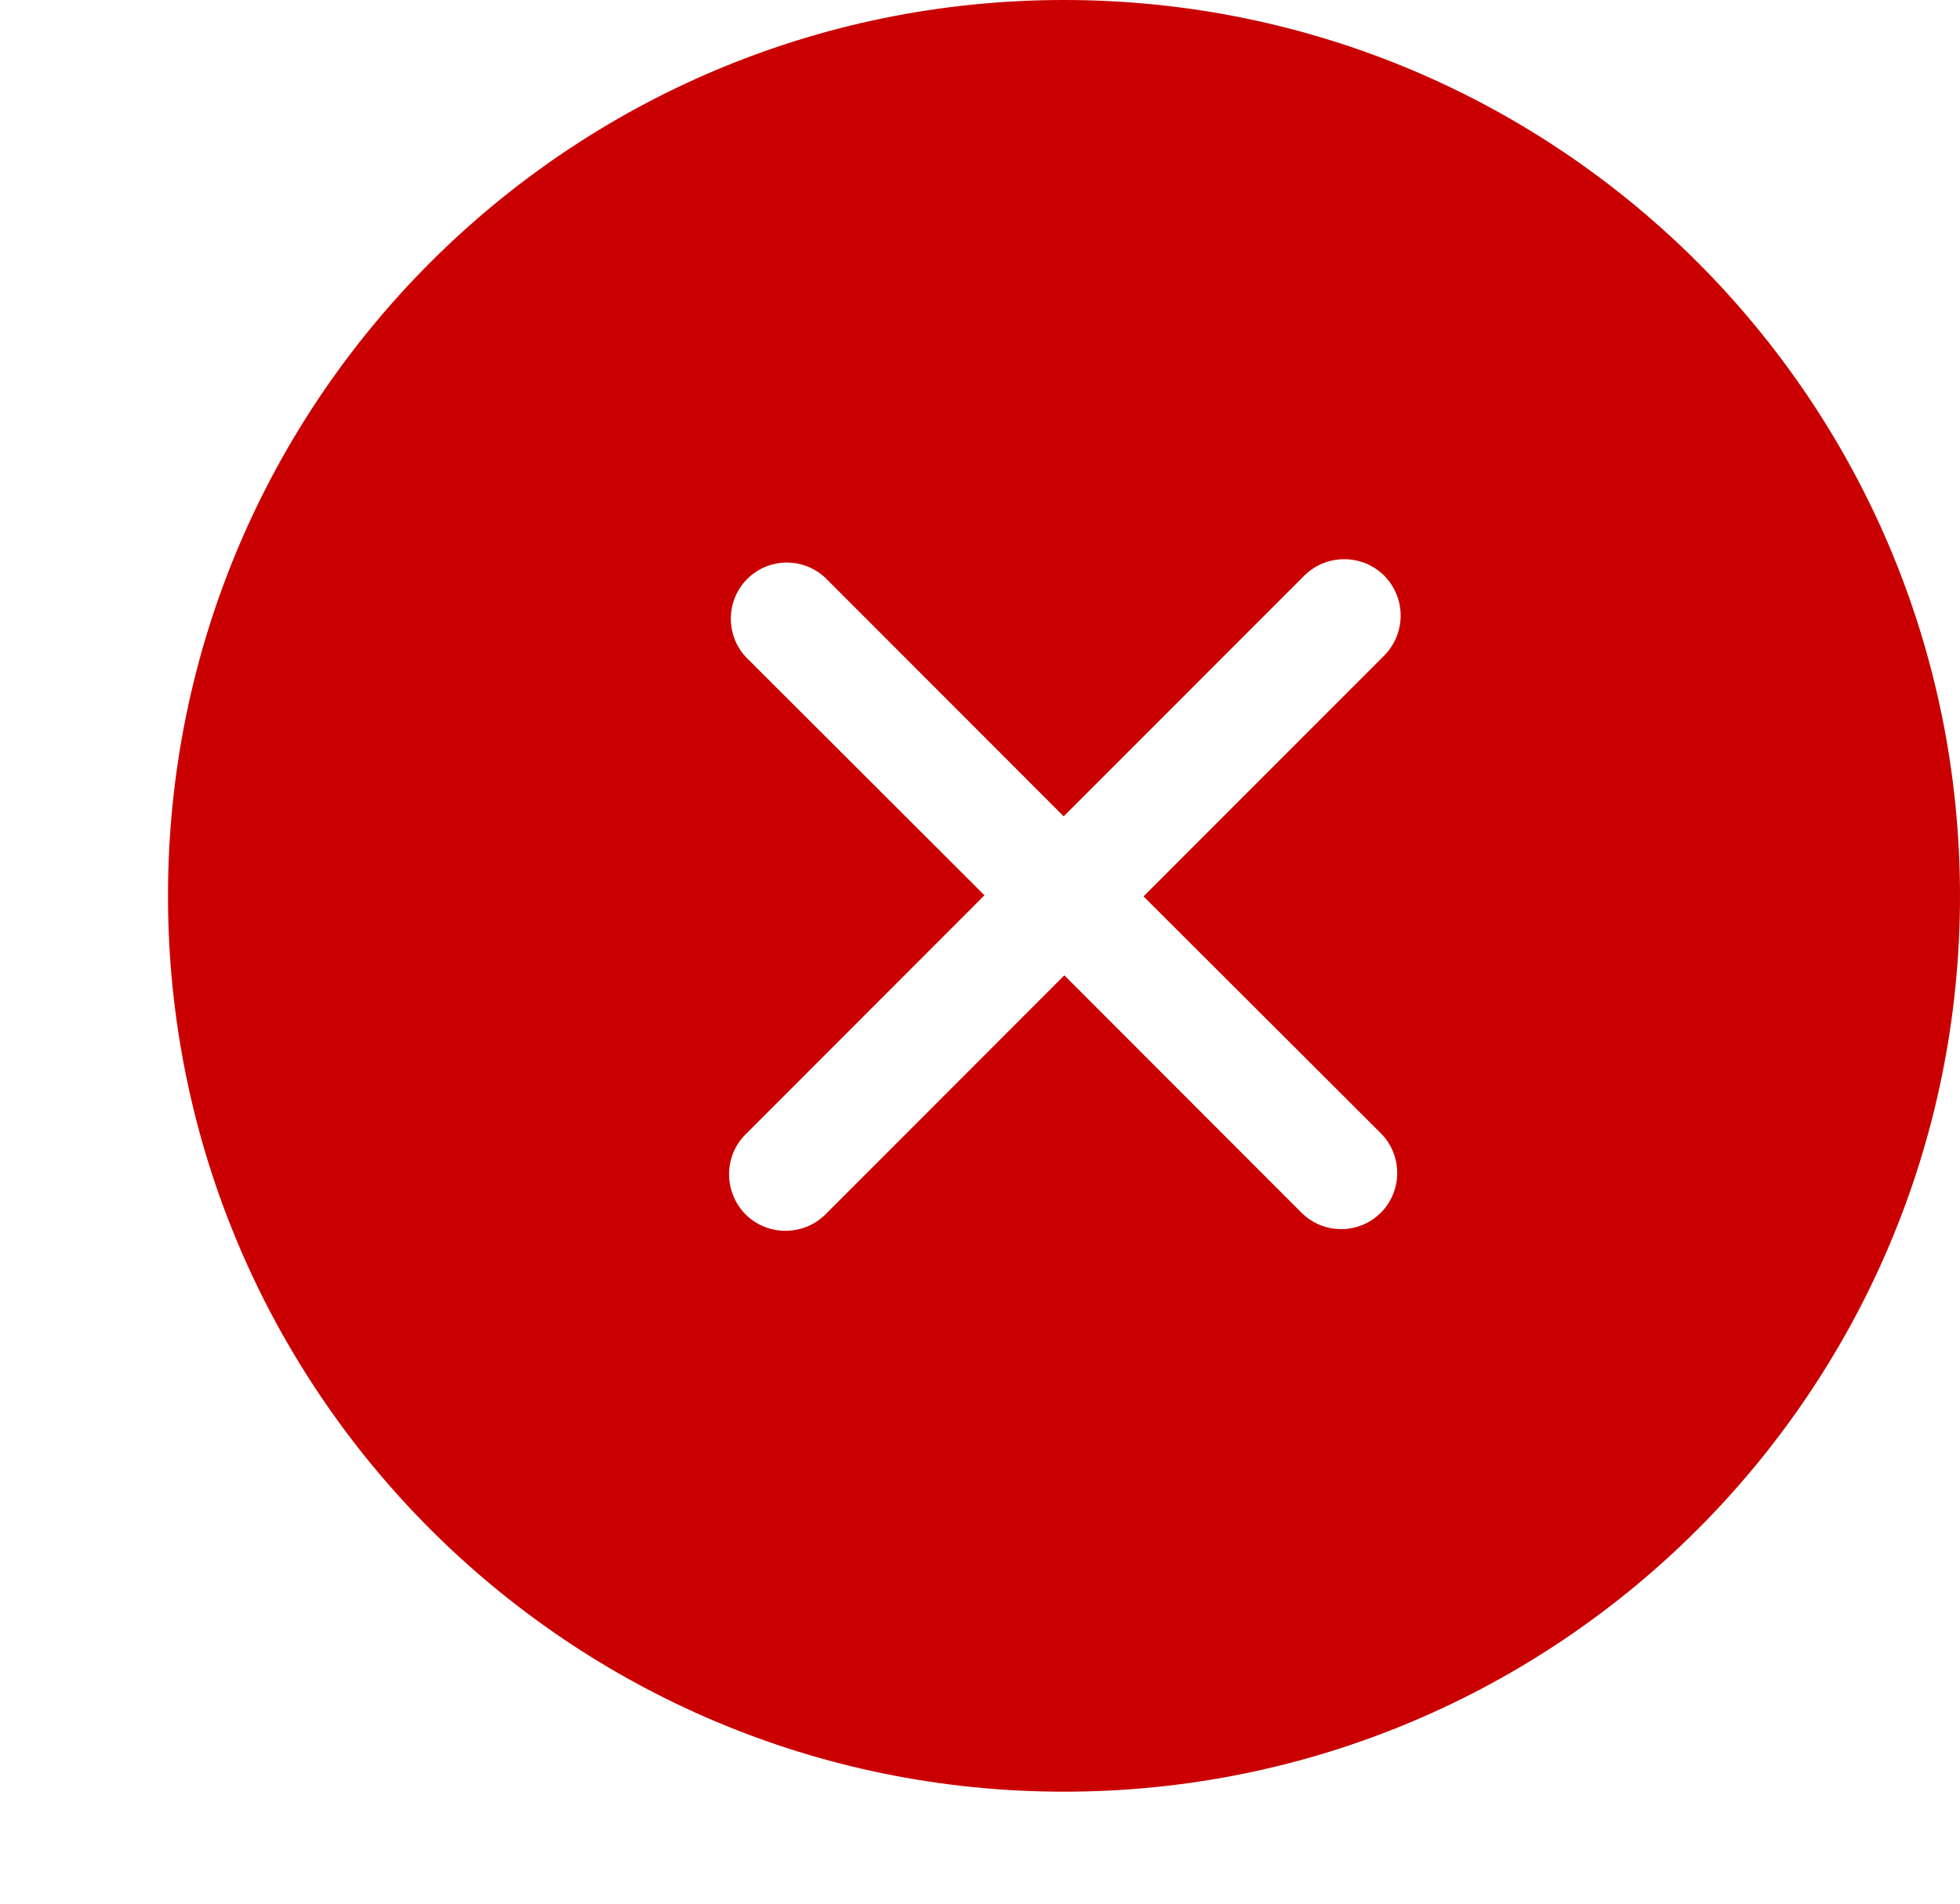
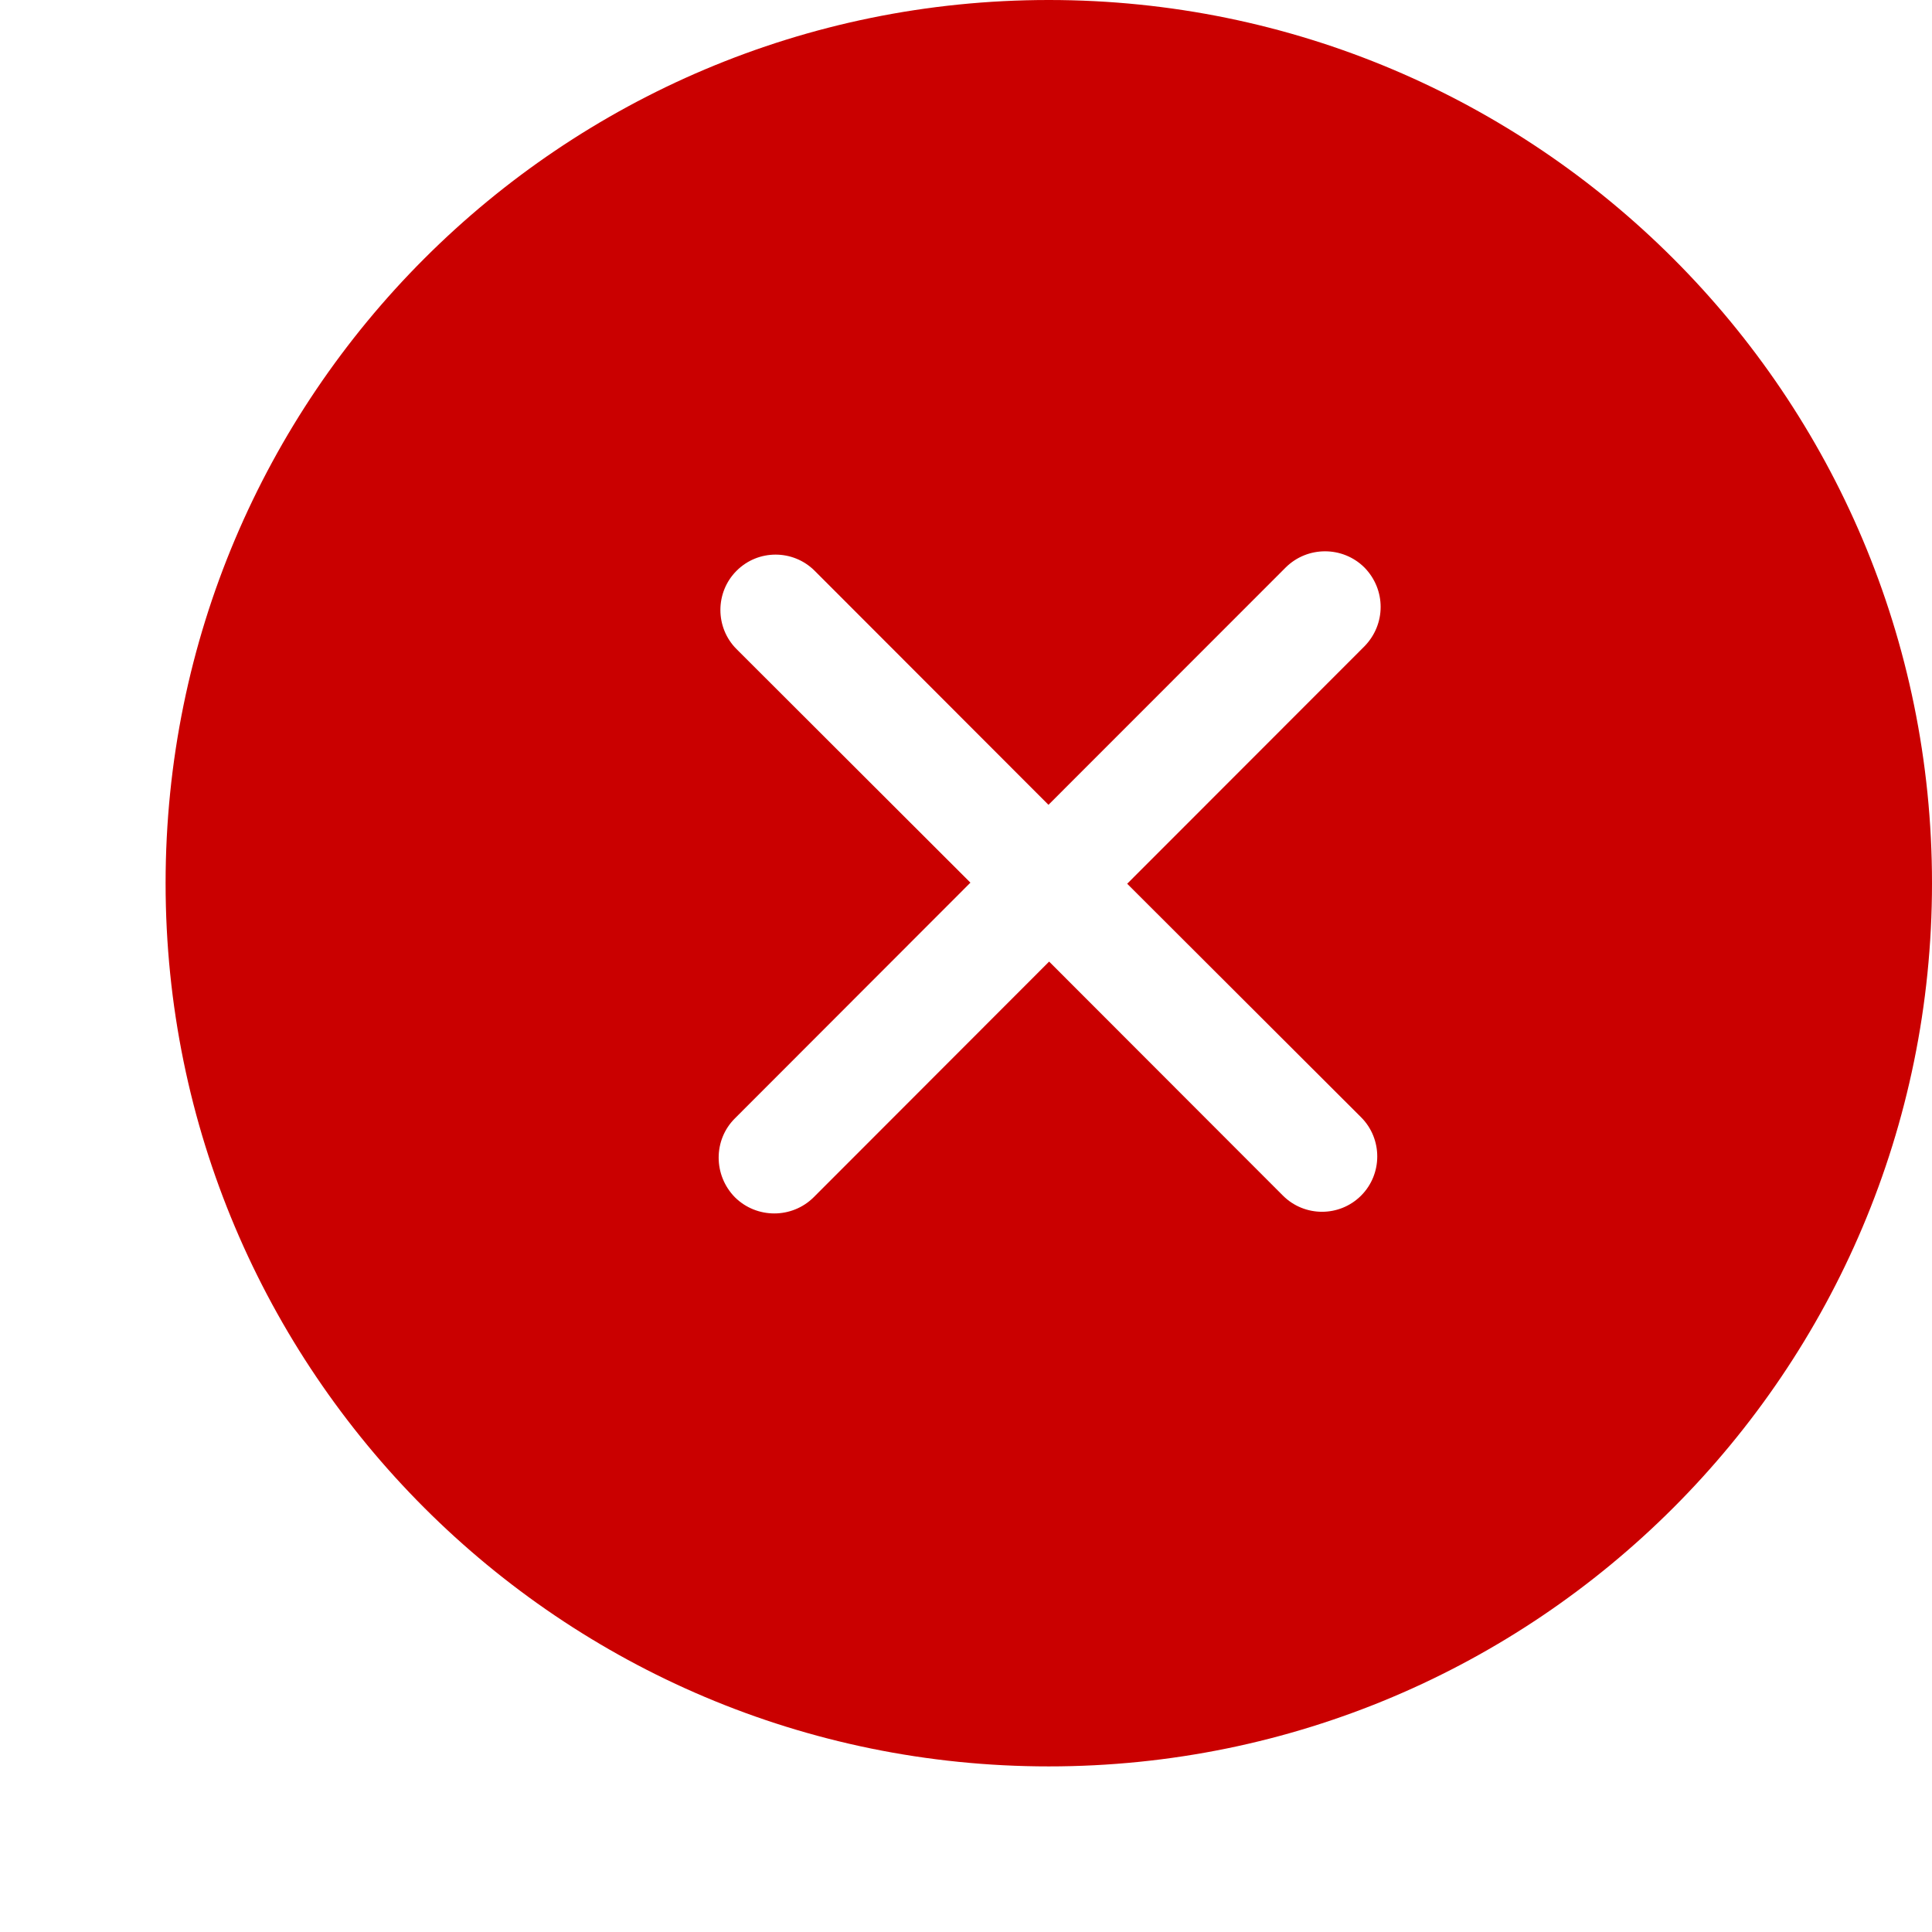
- <svg xmlns="http://www.w3.org/2000/svg" viewBox="-3 0 35 34" version="1.1" fill="#000000">
+ <svg xmlns="http://www.w3.org/2000/svg" viewBox="-3 0 35 35" version="1.1" fill="#000000">
  <g id="SVGRepo_bgCarrier" stroke-width="0" />
  <g id="SVGRepo_tracerCarrier" stroke-linecap="round" stroke-linejoin="round" />
  <g id="SVGRepo_iconCarrier">
    <defs />
    <g id="Page-1" stroke="none" stroke-width="1" fill="none" fill-rule="evenodd">
      <g id="Icon-Set-Filled" transform="translate(-570, -1089)" fill="#ca0000">
        <path d="M591.657,1109.24 C592.048,1109.63 592.048,1110.27 591.657,1110.66 C591.267,1111.05 590.633,1111.05 590.242,1110.66 L586.006,1106.42 L581.74,1110.69 C581.346,1111.08 580.708,1111.08 580.314,1110.69 C579.921,1110.29 579.921,1109.65 580.314,1109.26 L584.58,1104.99 L580.344,1100.76 C579.953,1100.37 579.953,1099.73 580.344,1099.34 C580.733,1098.95 581.367,1098.95 581.758,1099.34 L585.994,1103.58 L590.292,1099.28 C590.686,1098.89 591.323,1098.89 591.717,1099.28 C592.11,1099.68 592.11,1100.31 591.717,1100.71 L587.42,1105.01 L591.657,1109.24 L591.657,1109.24 Z M586,1089 C577.163,1089 570,1096.16 570,1105 C570,1113.84 577.163,1121 586,1121 C594.837,1121 602,1113.84 602,1105 C602,1096.16 594.837,1089 586,1089 L586,1089 Z" id="cross-circle" />
      </g>
    </g>
  </g>
</svg>
